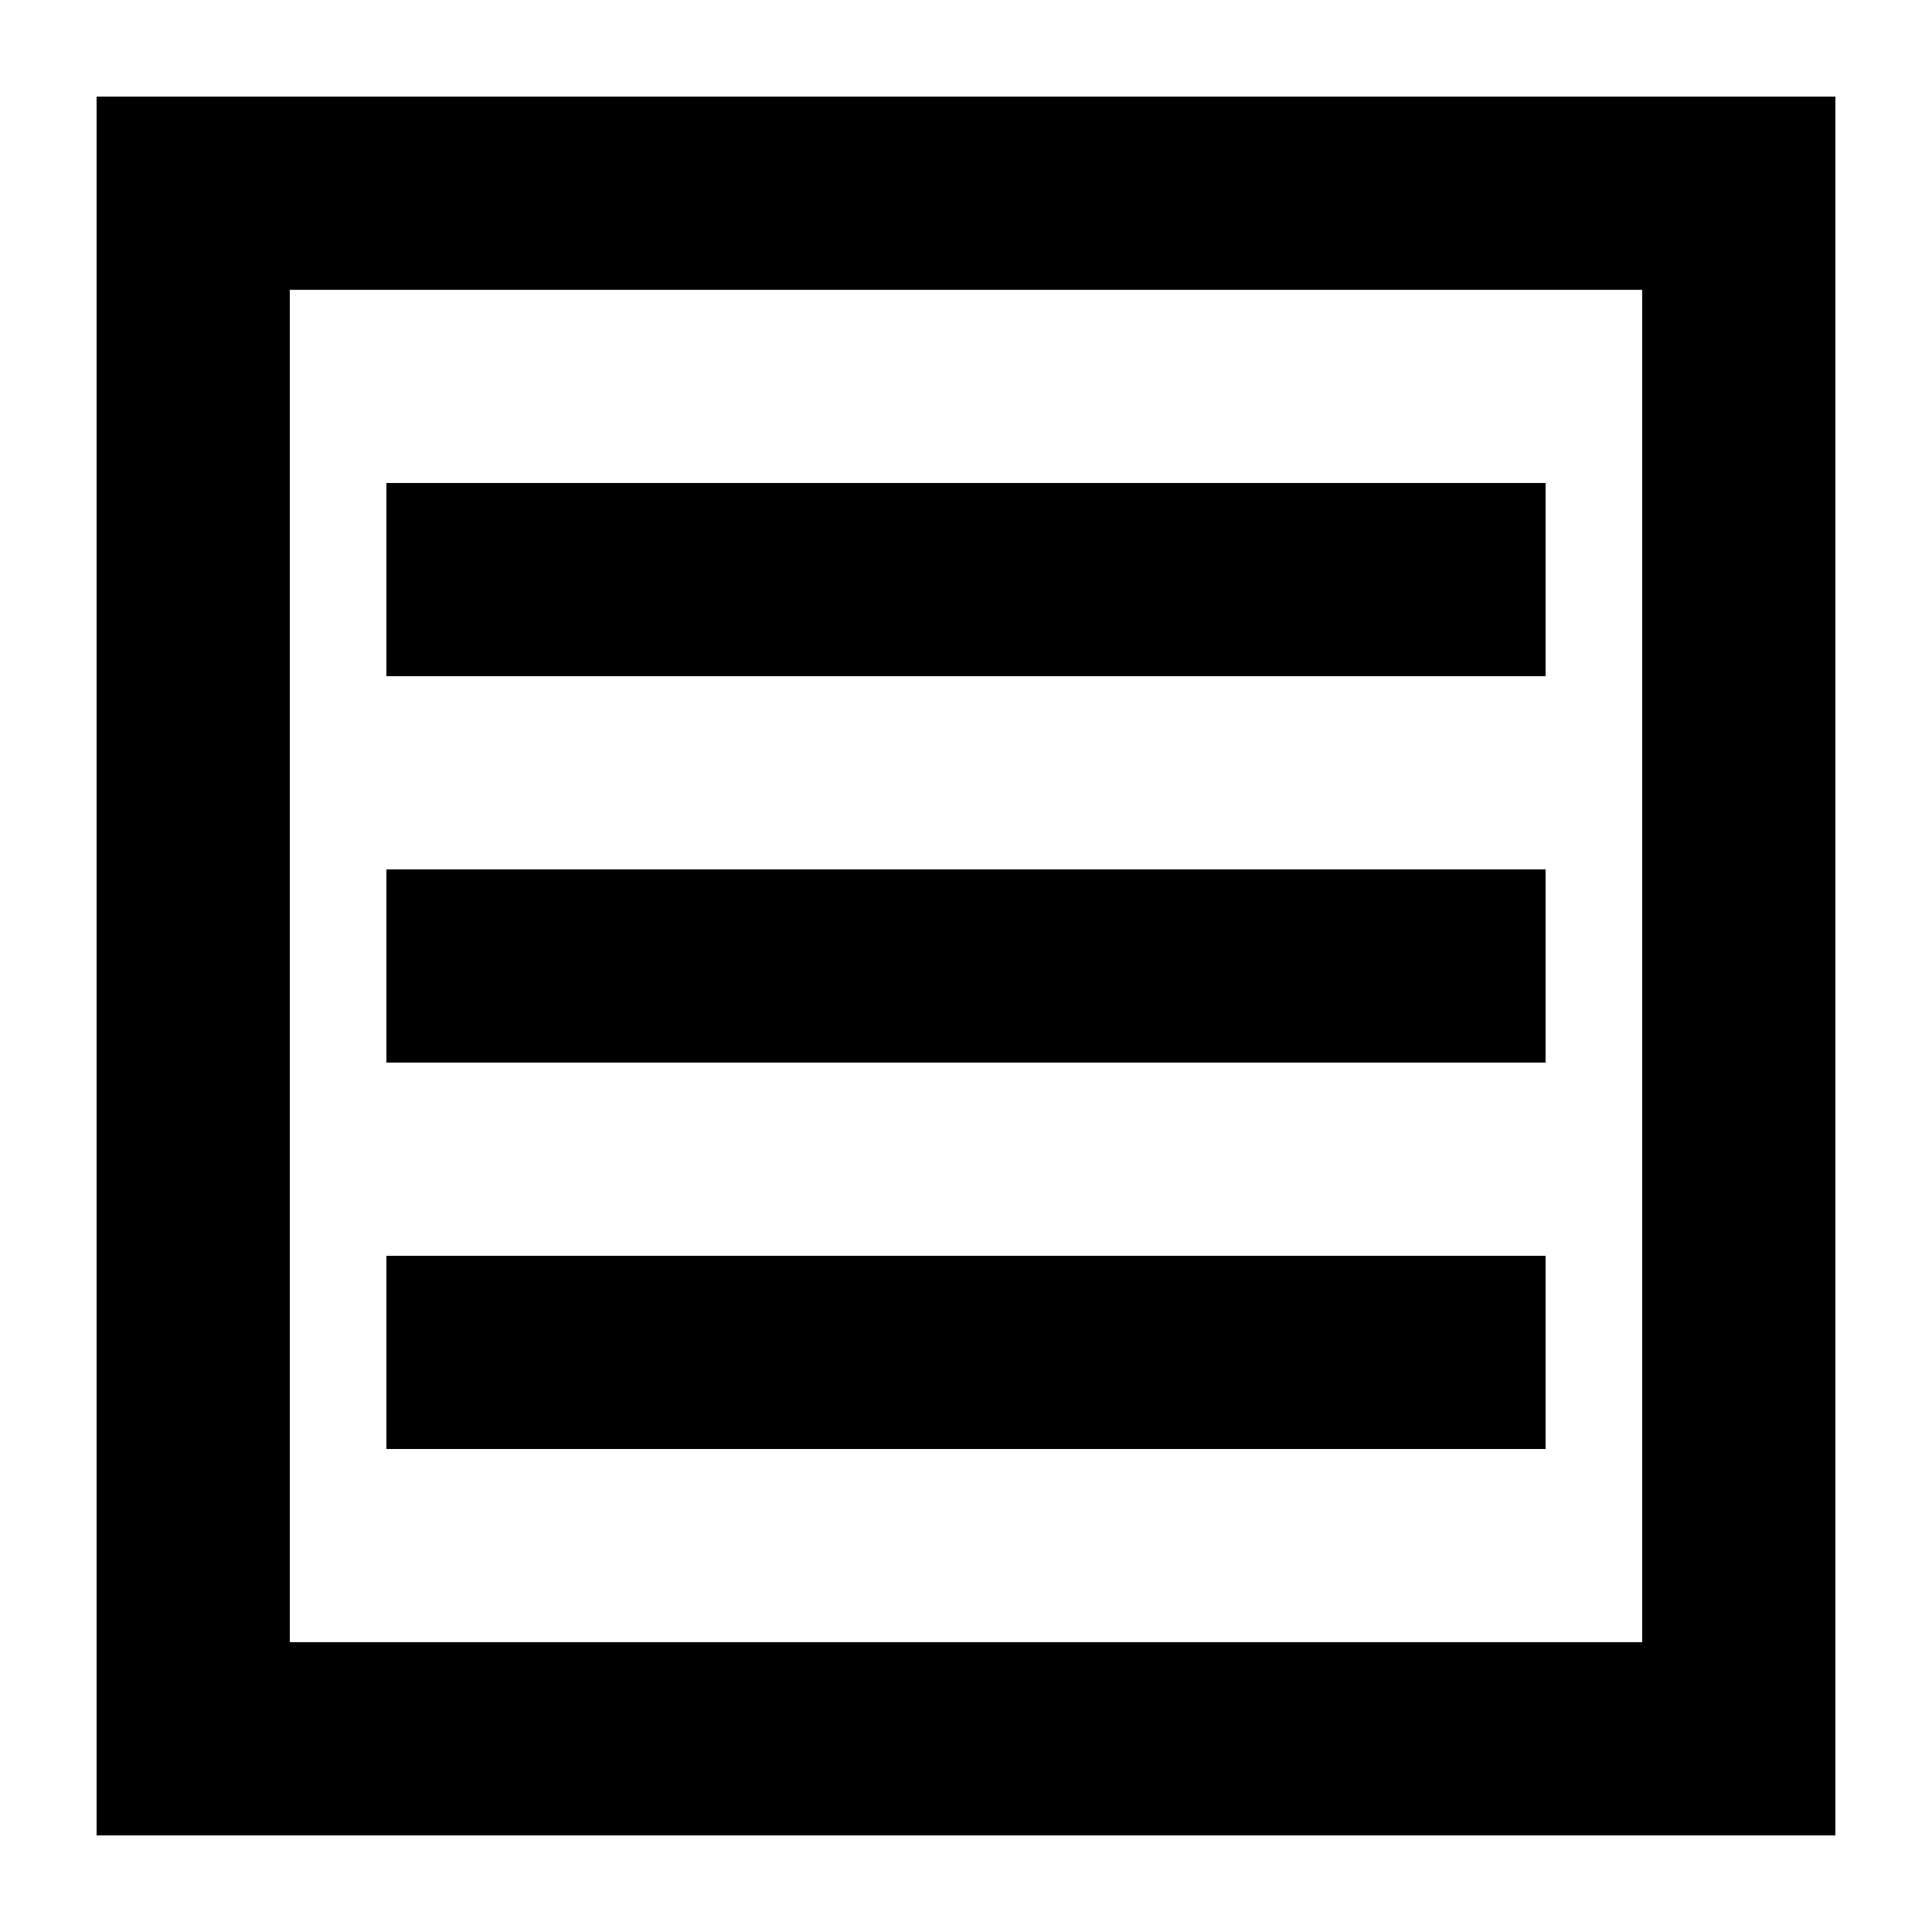
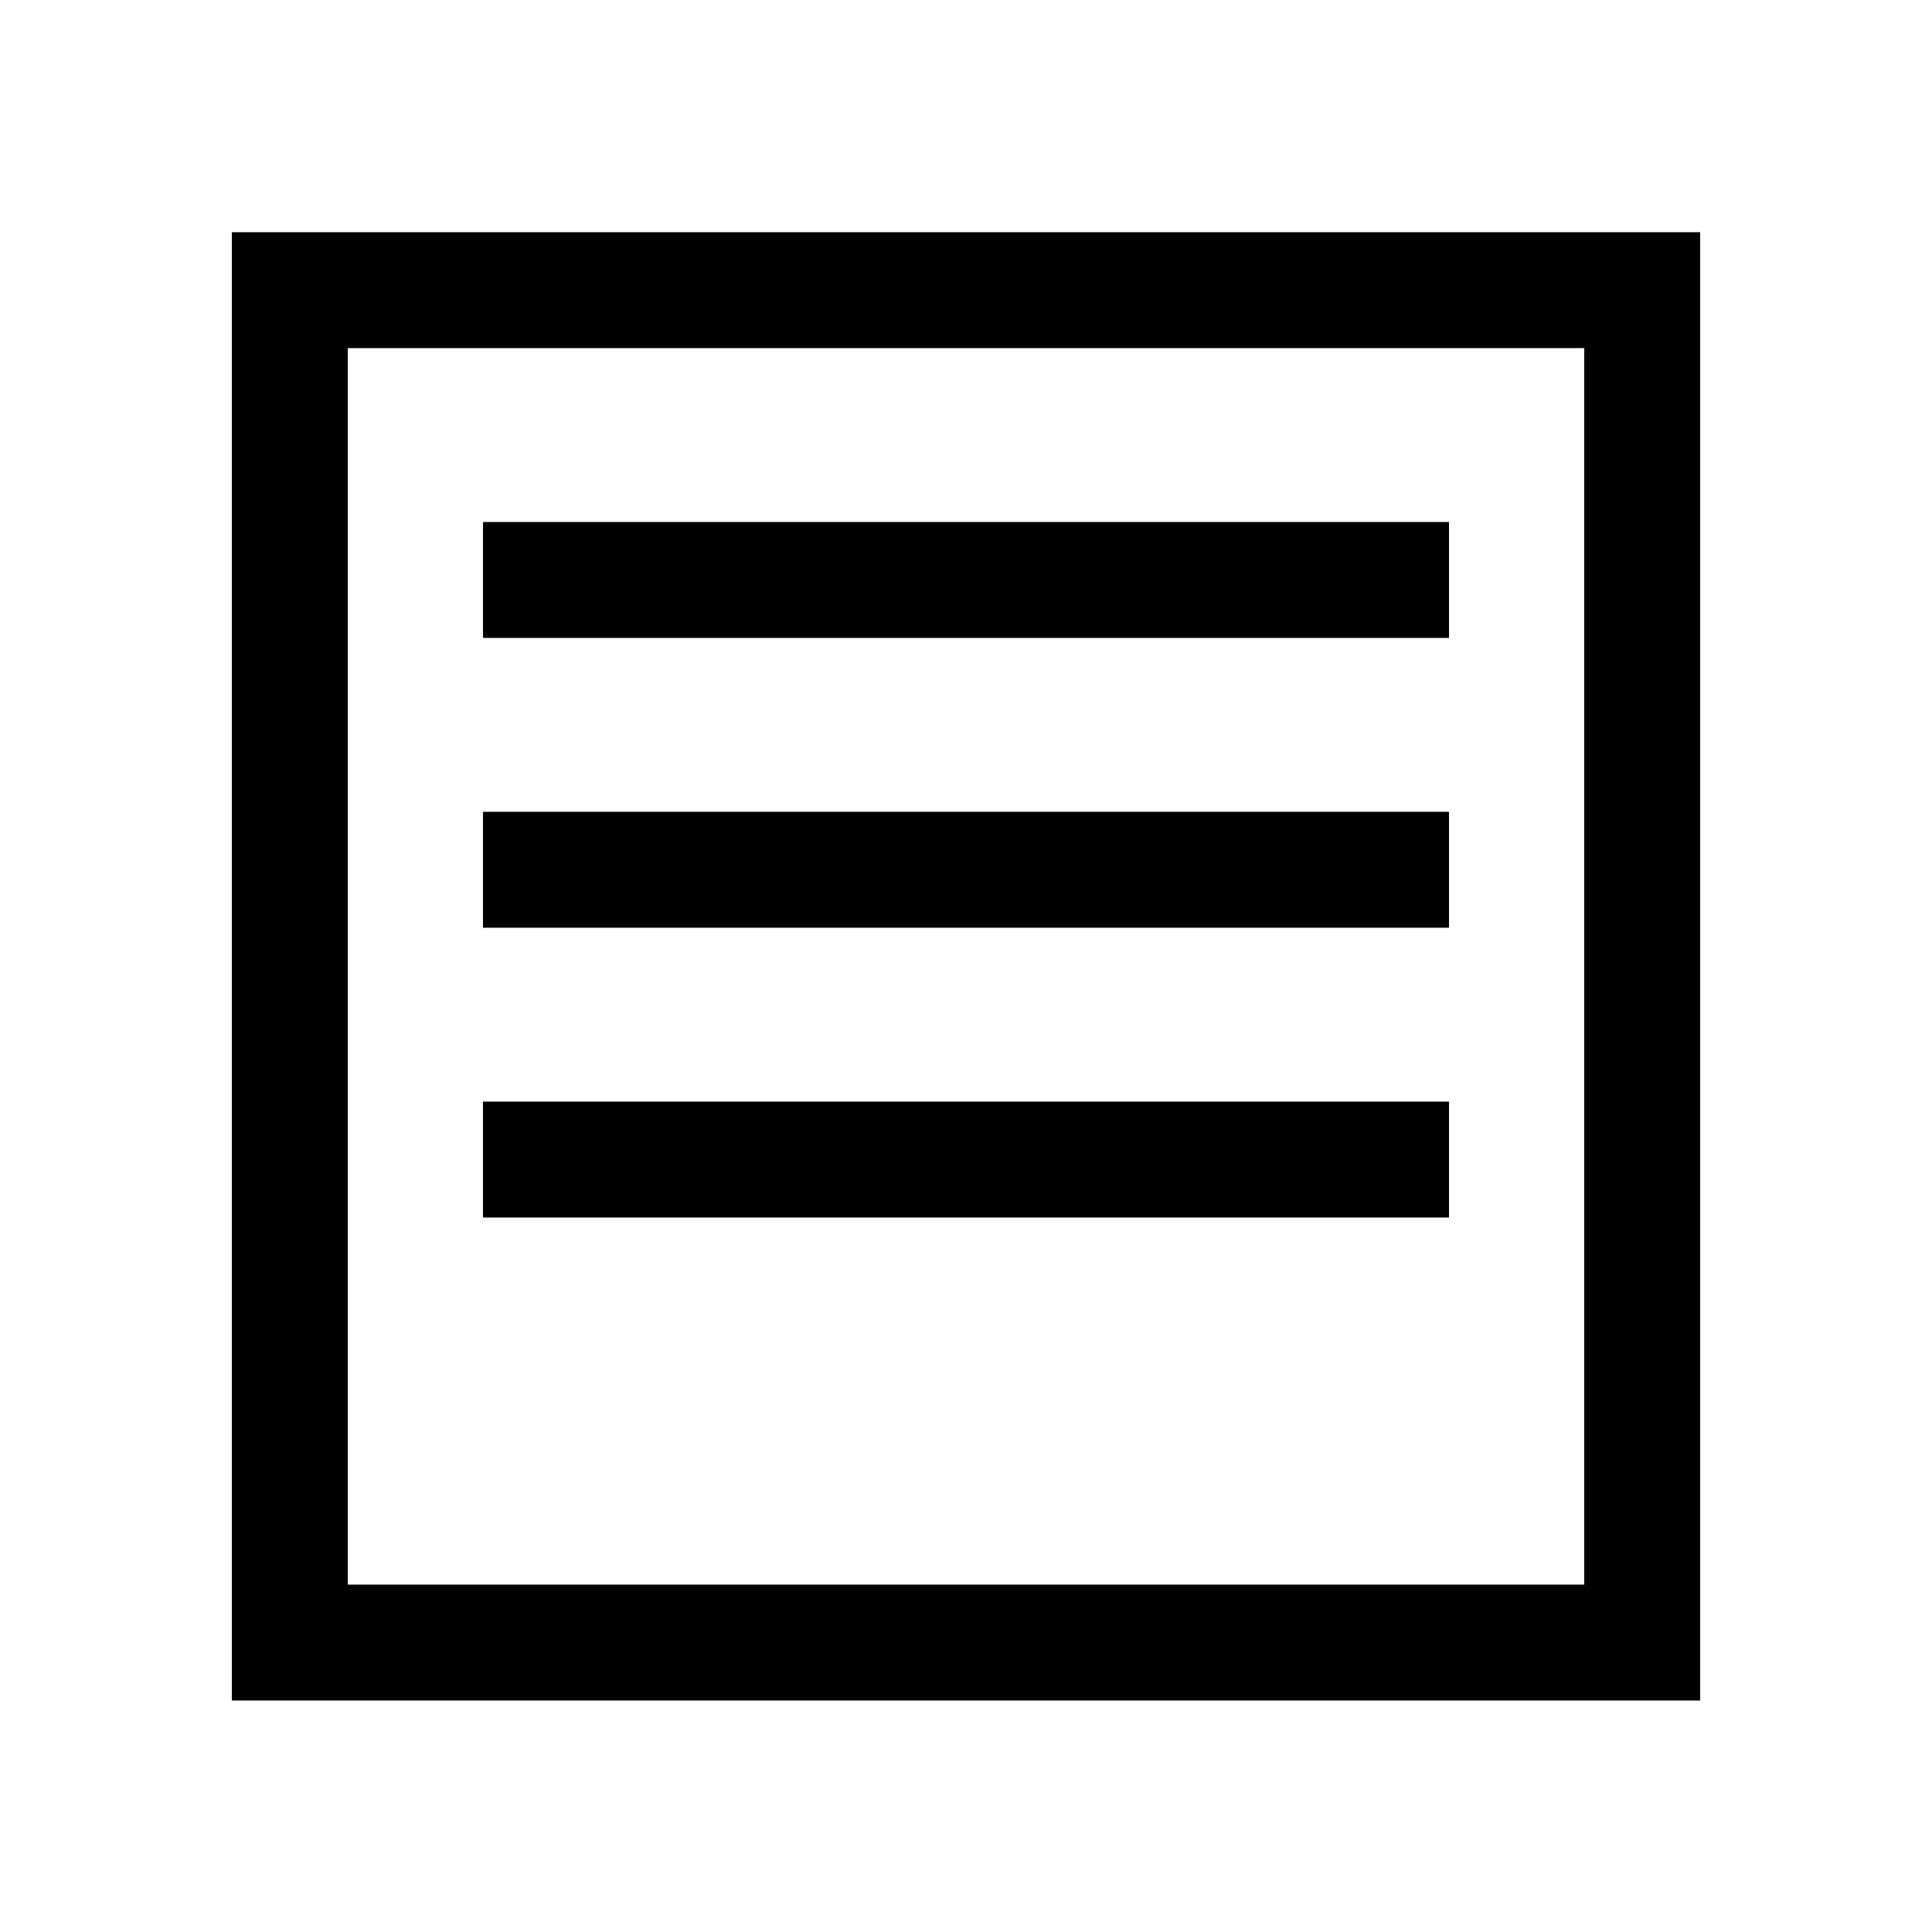
- <svg xmlns="http://www.w3.org/2000/svg" width="200" height="200" viewBox="0 0 200 200" id="svg4156" version="1.1">
-   <defs id="defs4158" />
+ <svg xmlns="http://www.w3.org/2000/svg" version="1.1" id="svg4156" x="0px" y="0px" viewBox="-299 201 200 200" style="enable-background:new -299 201 200 200;" xml:space="preserve">
+   <style type="text/css">
+ 	.st0{fill:none;stroke:#000000;stroke-width:12;}
+ </style>
  <g id="layer1" transform="translate(0,-852.3622)">
-     <path style="fill:none;fill-rule:evenodd;stroke:#000000;stroke-width:20;stroke-linecap:butt;stroke-linejoin:miter;stroke-miterlimit:4;stroke-dasharray:none;stroke-opacity:1" d="m 40,912.362 120,0" id="path4706" />
-     <path style="fill:none;fill-rule:evenodd;stroke:#000000;stroke-width:20;stroke-linecap:butt;stroke-linejoin:miter;stroke-opacity:1;stroke-miterlimit:4;stroke-dasharray:none" d="m 40,952.362 120,0" id="path4708" />
-     <path style="fill:none;fill-rule:evenodd;stroke:#000000;stroke-width:20;stroke-linecap:butt;stroke-linejoin:miter;stroke-miterlimit:4;stroke-dasharray:none;stroke-opacity:1" d="m 40,992.362 120,0" id="path4710" />
-     <rect style="fill:none;fill-opacity:1;stroke:#000000;stroke-width:20;stroke-linecap:butt;stroke-linejoin:miter;stroke-miterlimit:4;stroke-dasharray:none;stroke-opacity:1" id="rect4712" width="160" height="160" x="20" y="872.362" />
+     <path id="path4706" class="st0" d="M-249,1113.4h100" />
+     <path id="path4708" class="st0" d="M-249,1143.4h100" />
+     <path id="path4710" class="st0" d="M-249,1173.4h100" />
+     <rect id="rect4712" x="-269" y="1083.4" class="st0" width="140" height="140" />
  </g>
</svg>
